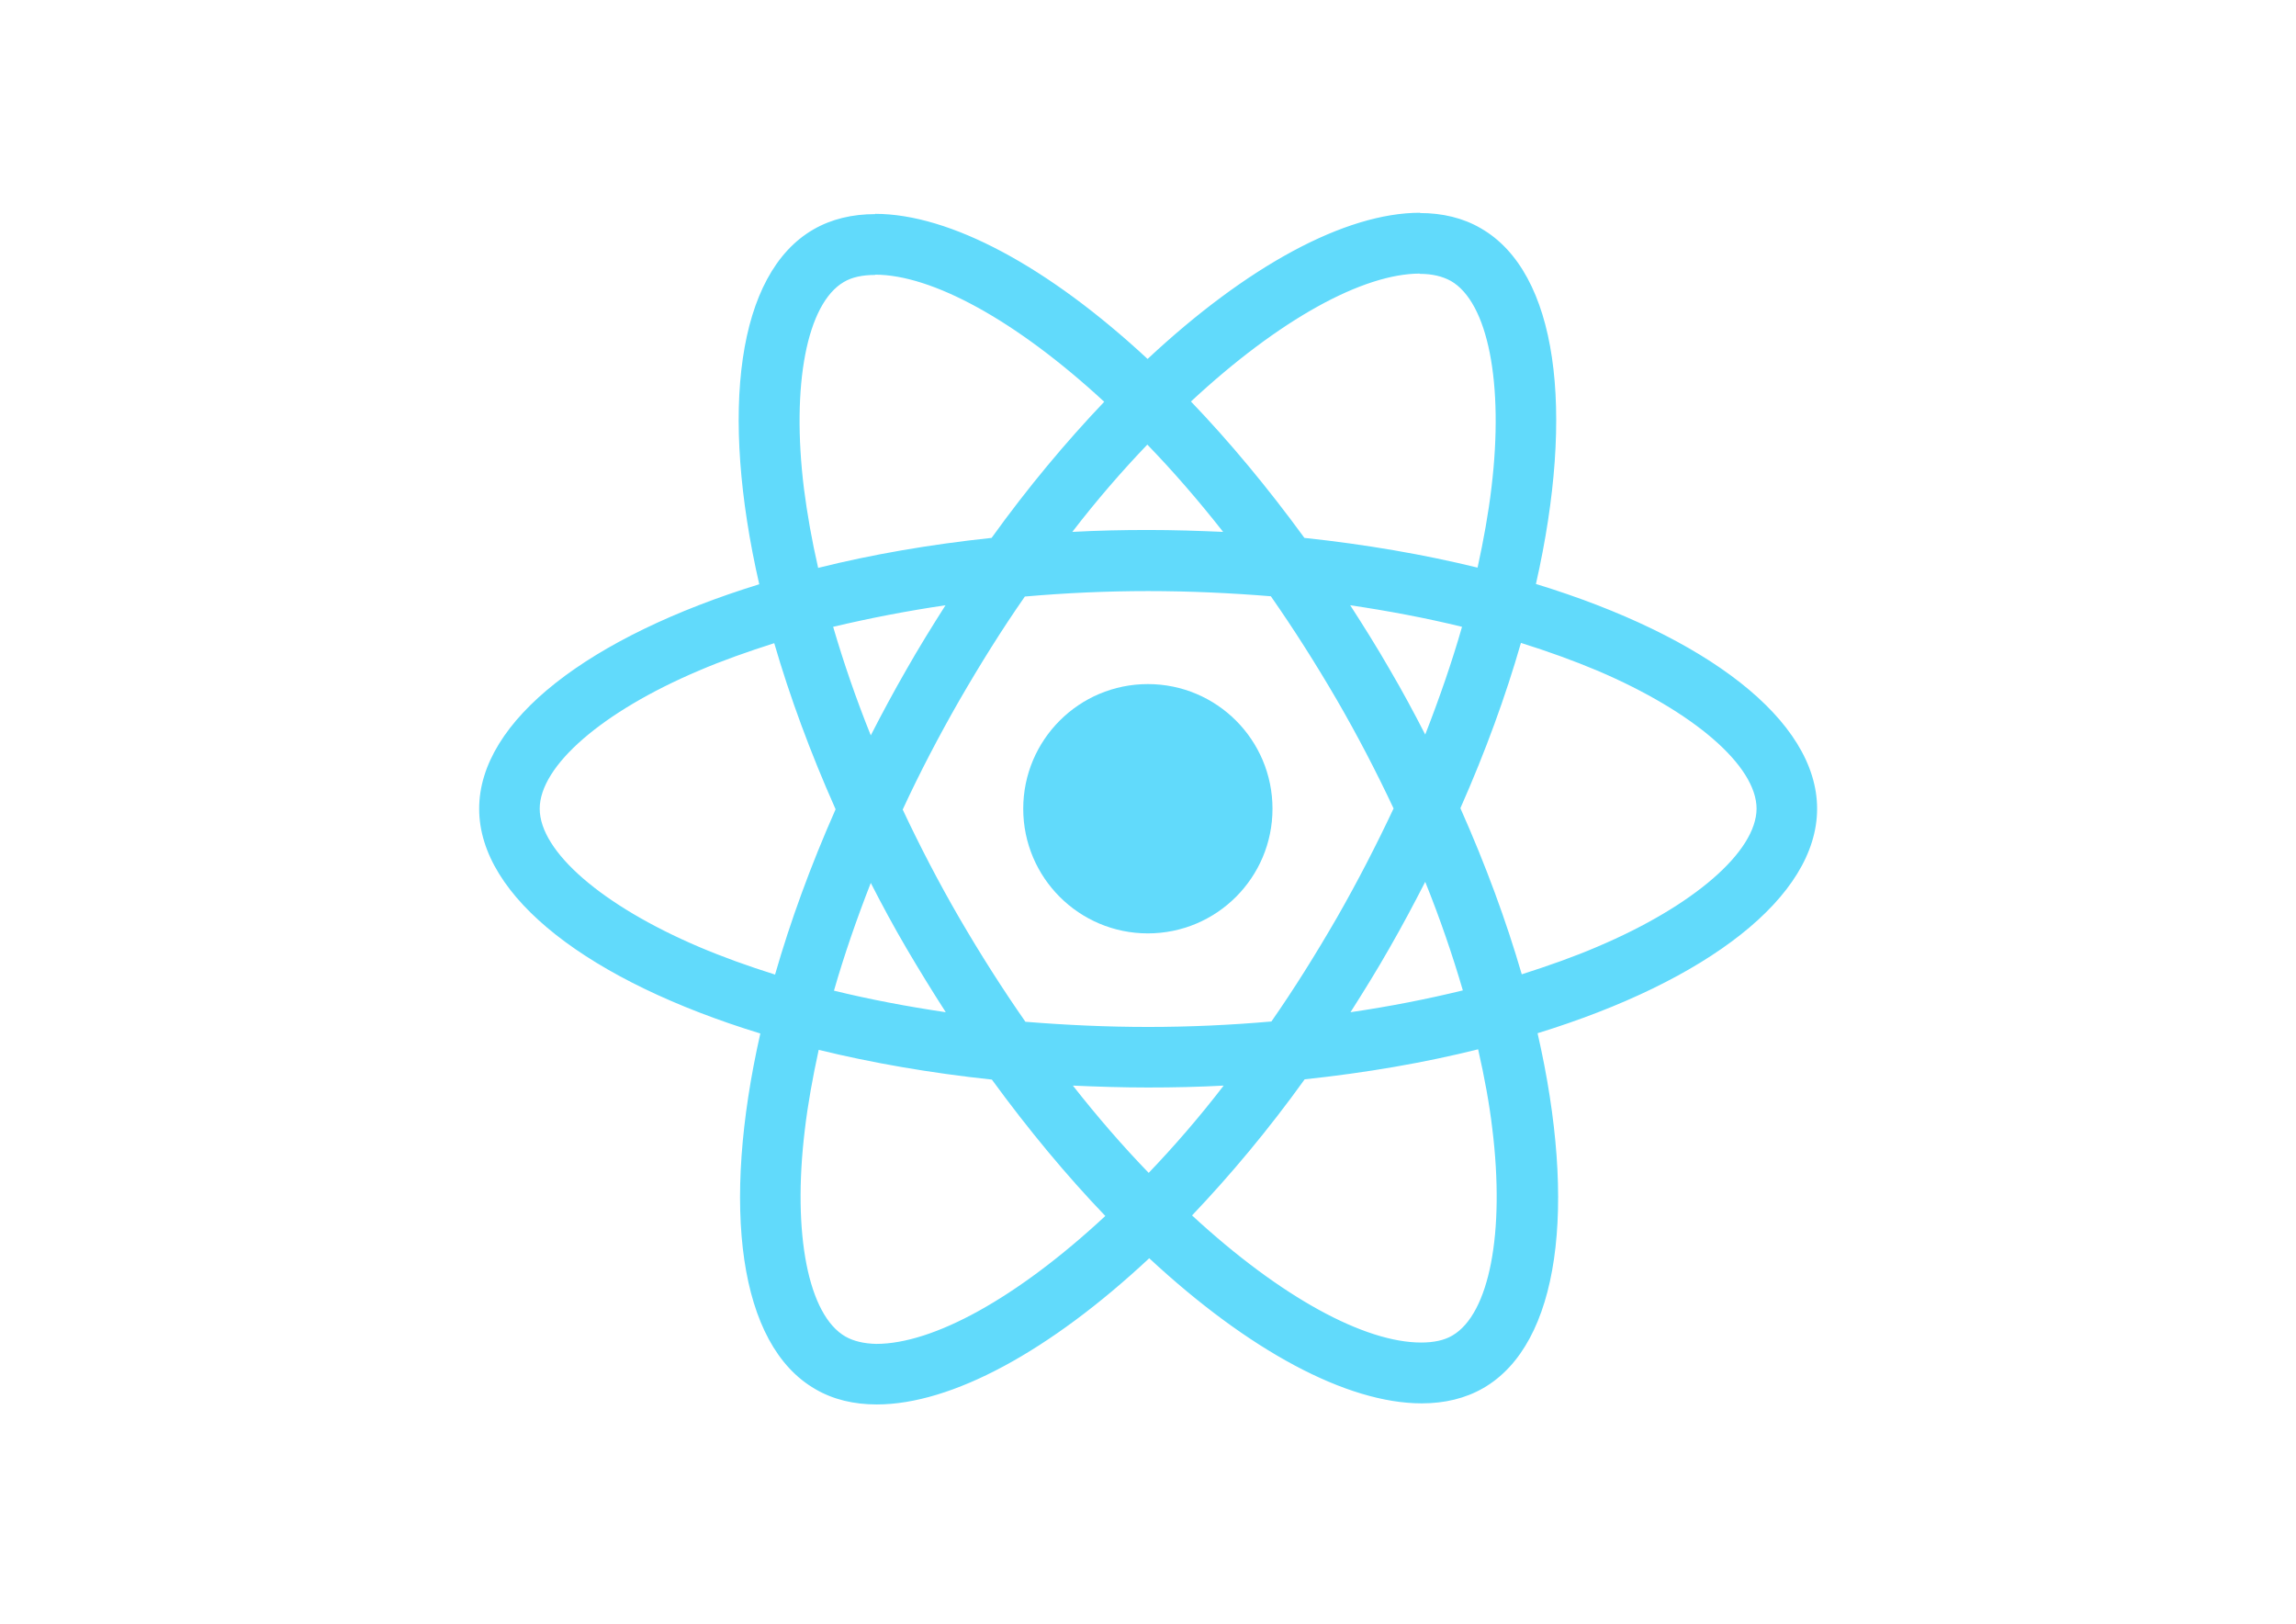
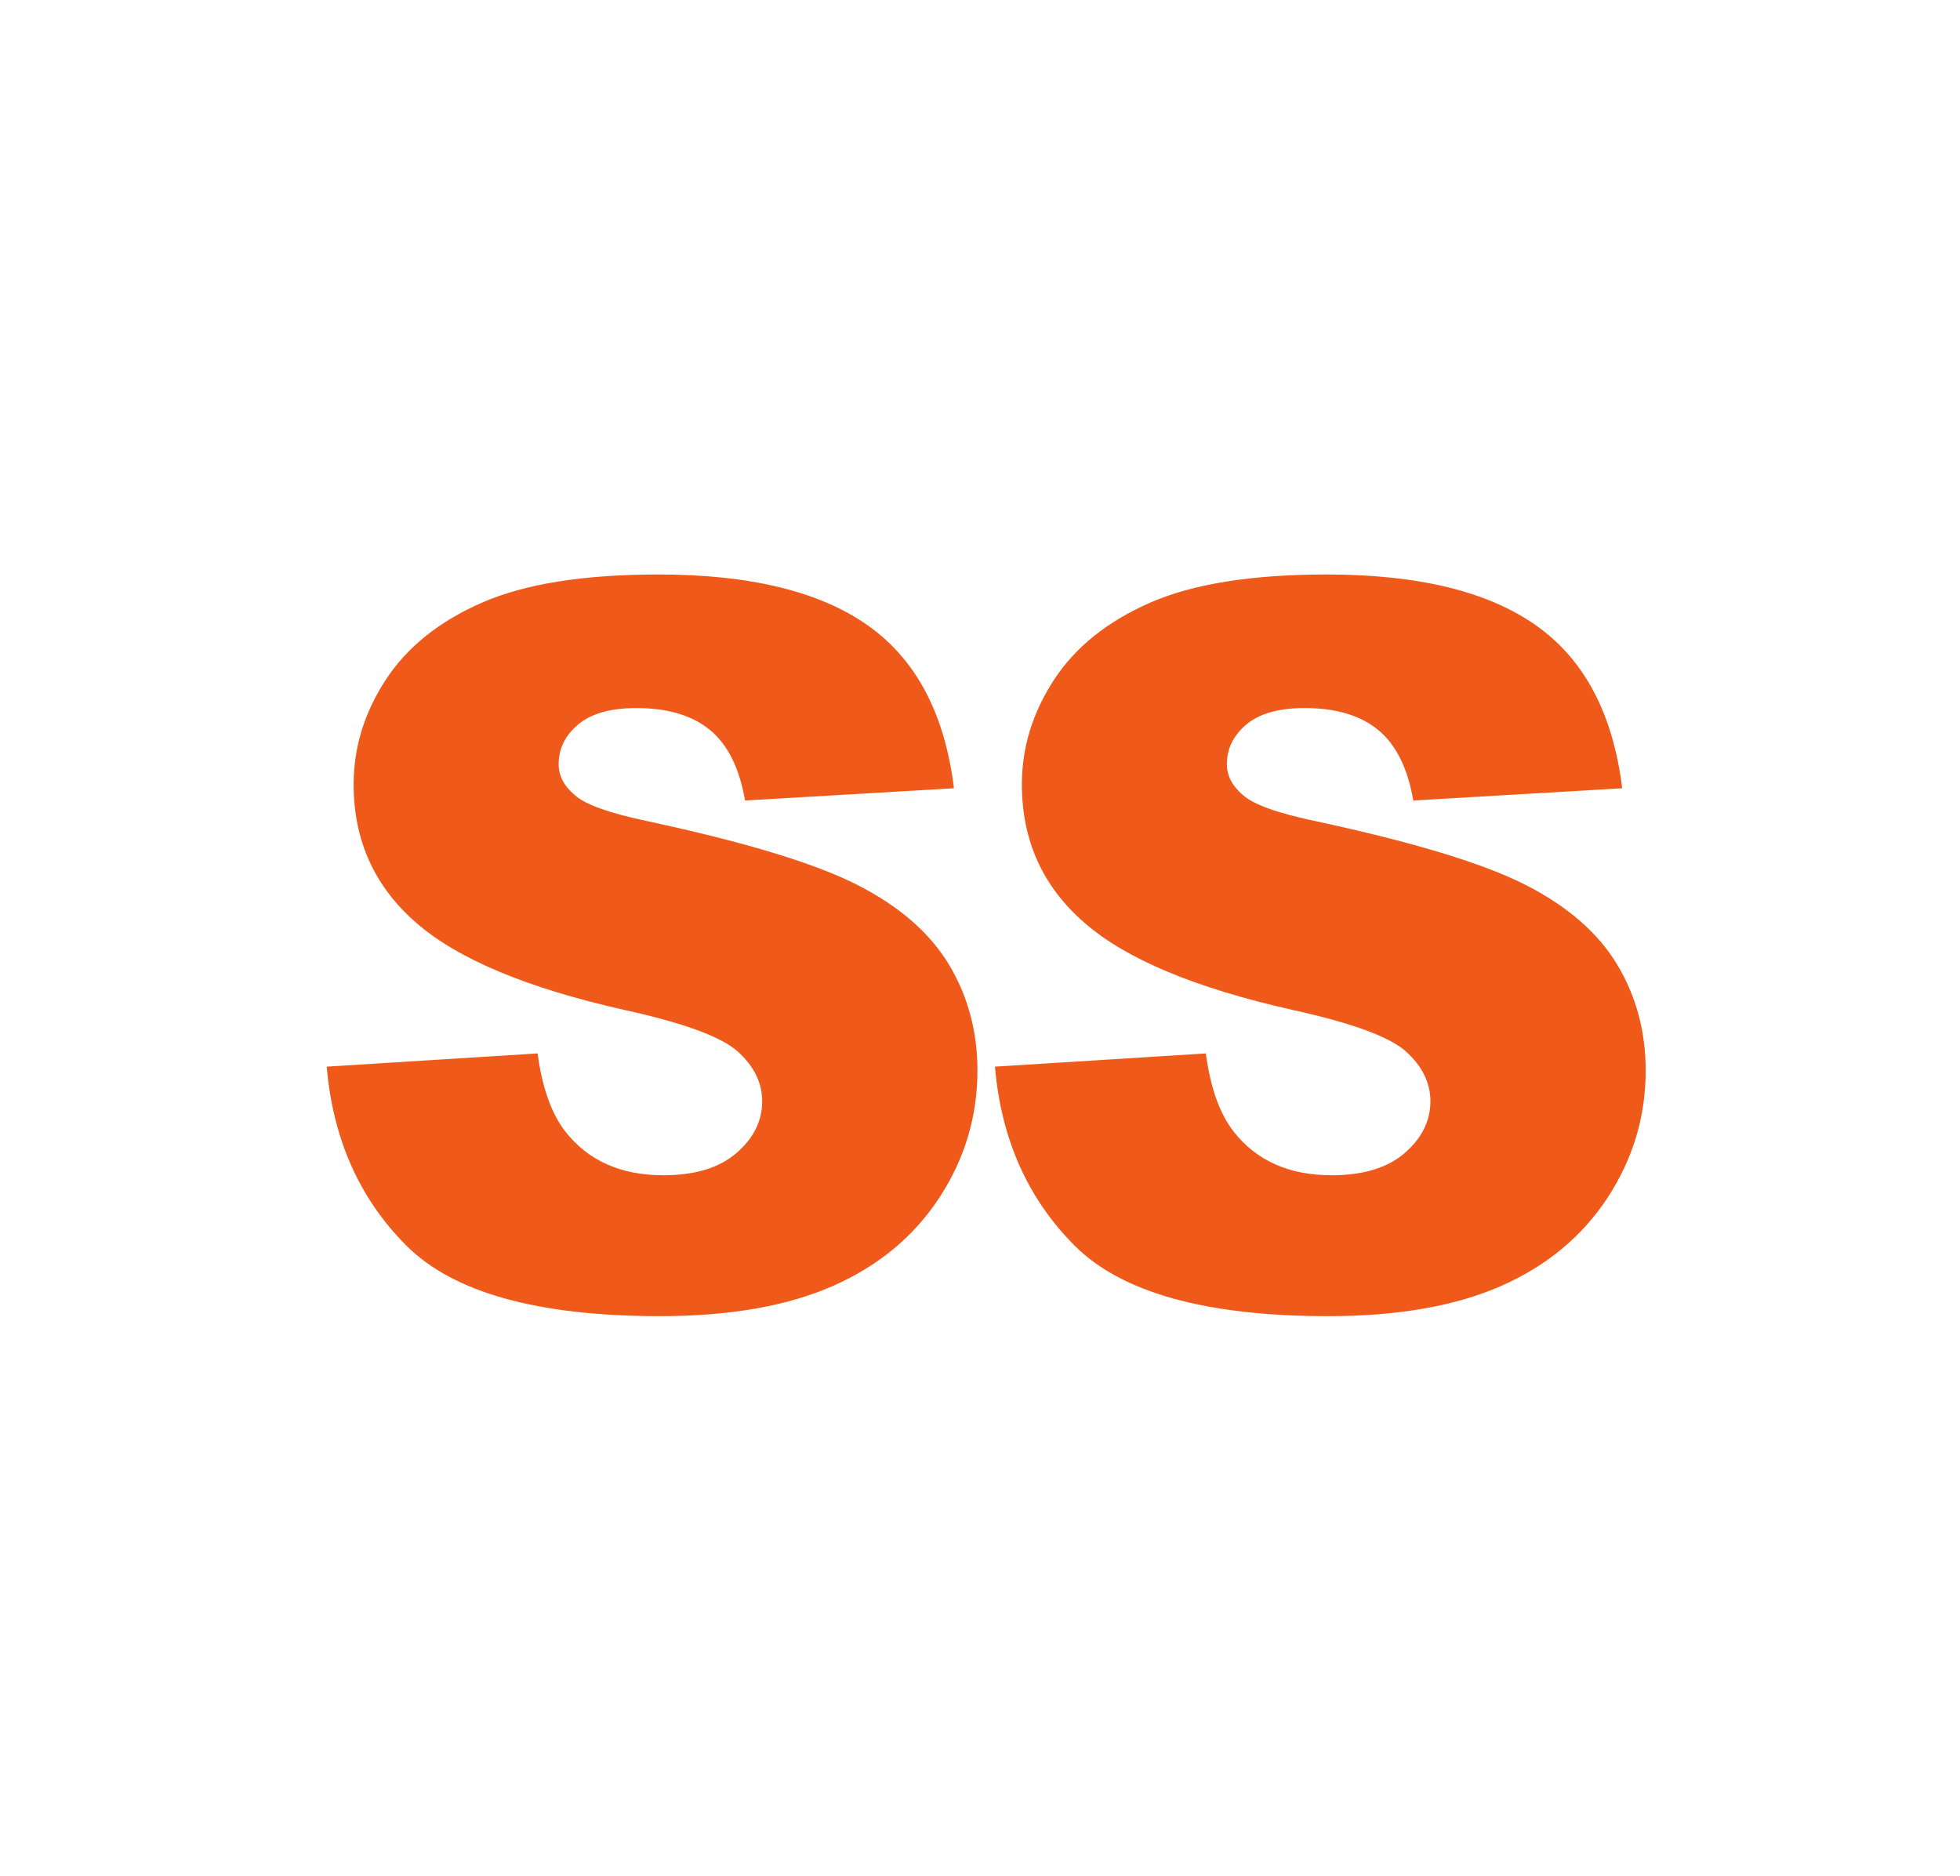
- <svg xmlns="http://www.w3.org/2000/svg" viewBox="0 0 841.9 595.3">
-   <g fill="#61DAFB">
-     <path d="M666.3 296.5c0-32.5-40.7-63.3-103.1-82.4 14.4-63.6 8-114.2-20.2-130.4-6.5-3.8-14.1-5.6-22.4-5.6v22.3c4.6 0 8.3.9 11.4 2.6 13.6 7.8 19.5 37.5 14.9 75.7-1.1 9.4-2.9 19.3-5.1 29.4-19.6-4.8-41-8.5-63.5-10.9-13.5-18.5-27.5-35.3-41.6-50 32.6-30.3 63.2-46.9 84-46.9V78c-27.5 0-63.5 19.6-99.9 53.6-36.4-33.8-72.4-53.2-99.9-53.2v22.3c20.7 0 51.4 16.5 84 46.6-14 14.7-28 31.4-41.3 49.9-22.6 2.4-44 6.1-63.6 11-2.3-10-4-19.7-5.2-29-4.7-38.2 1.1-67.9 14.6-75.8 3-1.8 6.9-2.6 11.5-2.6V78.5c-8.4 0-16 1.8-22.6 5.6-28.1 16.2-34.4 66.7-19.9 130.1-62.2 19.2-102.7 49.9-102.7 82.3 0 32.5 40.7 63.3 103.1 82.4-14.4 63.6-8 114.2 20.2 130.4 6.5 3.8 14.1 5.6 22.5 5.6 27.5 0 63.5-19.6 99.9-53.6 36.4 33.8 72.4 53.2 99.9 53.2 8.4 0 16-1.8 22.6-5.6 28.1-16.2 34.4-66.7 19.9-130.1 62-19.1 102.5-49.9 102.5-82.3zm-130.2-66.7c-3.7 12.9-8.3 26.2-13.5 39.5-4.1-8-8.4-16-13.1-24-4.6-8-9.5-15.8-14.4-23.4 14.2 2.1 27.9 4.7 41 7.9zm-45.8 106.5c-7.8 13.5-15.8 26.3-24.1 38.2-14.9 1.3-30 2-45.2 2-15.1 0-30.2-.7-45-1.9-8.3-11.9-16.4-24.6-24.2-38-7.6-13.1-14.5-26.4-20.8-39.8 6.2-13.4 13.2-26.8 20.7-39.9 7.8-13.5 15.8-26.3 24.1-38.2 14.9-1.3 30-2 45.2-2 15.1 0 30.2.7 45 1.9 8.3 11.9 16.4 24.6 24.2 38 7.6 13.1 14.5 26.4 20.8 39.8-6.3 13.4-13.2 26.8-20.7 39.9zm32.3-13c5.4 13.4 10 26.8 13.8 39.8-13.1 3.2-26.9 5.9-41.2 8 4.9-7.7 9.8-15.6 14.4-23.7 4.6-8 8.9-16.1 13-24.1zM421.2 430c-9.3-9.6-18.6-20.3-27.8-32 9 .4 18.2.7 27.5.7 9.4 0 18.7-.2 27.8-.7-9 11.7-18.3 22.4-27.5 32zm-74.4-58.9c-14.2-2.1-27.9-4.7-41-7.9 3.7-12.9 8.3-26.2 13.5-39.5 4.1 8 8.4 16 13.1 24 4.7 8 9.5 15.8 14.4 23.4zM420.7 163c9.3 9.6 18.6 20.3 27.8 32-9-.4-18.2-.7-27.5-.7-9.4 0-18.7.2-27.8.7 9-11.7 18.3-22.4 27.5-32zm-74 58.9c-4.9 7.7-9.8 15.6-14.4 23.7-4.6 8-8.9 16-13 24-5.4-13.4-10-26.8-13.8-39.8 13.1-3.1 26.9-5.8 41.2-7.9zm-90.5 125.2c-35.4-15.1-58.3-34.9-58.3-50.6 0-15.7 22.9-35.6 58.3-50.6 8.6-3.7 18-7 27.7-10.1 5.7 19.6 13.2 40 22.5 60.9-9.2 20.8-16.6 41.1-22.2 60.6-9.9-3.1-19.3-6.5-28-10.2zM310 490c-13.6-7.8-19.5-37.5-14.9-75.7 1.1-9.4 2.9-19.3 5.1-29.4 19.6 4.8 41 8.5 63.5 10.9 13.5 18.5 27.5 35.3 41.6 50-32.6 30.3-63.2 46.9-84 46.9-4.5-.1-8.3-1-11.3-2.7zm237.2-76.2c4.7 38.2-1.1 67.9-14.6 75.8-3 1.8-6.9 2.6-11.5 2.6-20.7 0-51.4-16.5-84-46.6 14-14.7 28-31.4 41.3-49.9 22.6-2.4 44-6.1 63.6-11 2.3 10.1 4.1 19.8 5.2 29.1zm38.5-66.7c-8.6 3.7-18 7-27.7 10.1-5.7-19.6-13.2-40-22.5-60.9 9.2-20.8 16.6-41.1 22.2-60.6 9.9 3.1 19.3 6.5 28.1 10.2 35.4 15.1 58.3 34.9 58.3 50.6-.1 15.7-23 35.6-58.4 50.6zM320.8 78.4z" />
-     <circle cx="420.9" cy="296.5" r="45.7" />
-     <path d="M520.5 78.1z" />
-   </g>
+ <svg xmlns="http://www.w3.org/2000/svg" viewBox="95.809 88.024 293.412 280.838">
+   <path d="M 144.72 247.711 L 176.288 245.733 Q 177.313 253.423 180.462 257.452 Q 185.589 263.97 195.111 263.97 Q 202.215 263.97 206.061 260.638 Q 209.906 257.305 209.906 252.911 Q 209.906 248.736 206.244 245.44 Q 202.582 242.144 189.251 239.214 Q 167.425 234.307 158.124 226.177 Q 148.749 218.047 148.749 205.45 Q 148.749 197.173 153.546 189.813 Q 158.343 182.452 167.975 178.24 Q 177.606 174.029 194.378 174.029 Q 214.959 174.029 225.763 181.683 Q 236.566 189.337 238.617 206.036 L 207.342 207.867 Q 206.097 200.616 202.105 197.32 Q 198.114 194.024 191.083 194.024 Q 185.296 194.024 182.367 196.478 Q 179.437 198.931 179.437 202.447 Q 179.437 205.01 181.854 207.061 Q 184.198 209.185 192.987 211.016 Q 214.74 215.704 224.151 220.501 Q 233.563 225.298 237.848 232.403 Q 242.132 239.507 242.132 248.296 Q 242.132 258.624 236.419 267.339 Q 230.707 276.055 220.453 280.56 Q 210.199 285.064 194.598 285.064 Q 167.206 285.064 156.659 274.517 Q 146.112 263.97 144.72 247.711 Z M 244.755 247.711 L 276.322 245.733 Q 277.348 253.423 280.497 257.452 Q 285.624 263.97 295.146 263.97 Q 302.25 263.97 306.095 260.638 Q 309.941 257.305 309.941 252.911 Q 309.941 248.736 306.278 245.44 Q 302.616 242.144 289.286 239.214 Q 267.46 234.307 258.158 226.177 Q 248.783 218.047 248.783 205.45 Q 248.783 197.173 253.581 189.813 Q 258.378 182.452 268.009 178.24 Q 277.641 174.029 294.413 174.029 Q 314.994 174.029 325.797 181.683 Q 336.601 189.337 338.651 206.036 L 307.377 207.867 Q 306.132 200.616 302.14 197.32 Q 298.149 194.024 291.117 194.024 Q 285.331 194.024 282.401 196.478 Q 279.472 198.931 279.472 202.447 Q 279.472 205.01 281.889 207.061 Q 284.233 209.185 293.022 211.016 Q 314.775 215.704 324.186 220.501 Q 333.598 225.298 337.882 232.403 Q 342.167 239.507 342.167 248.296 Q 342.167 258.624 336.454 267.339 Q 330.741 276.055 320.487 280.56 Q 310.233 285.064 294.633 285.064 Q 267.24 285.064 256.693 274.517 Q 246.147 263.97 244.755 247.711 Z" style="fill: rgb(239, 89, 26); white-space: pre;" />
</svg>
